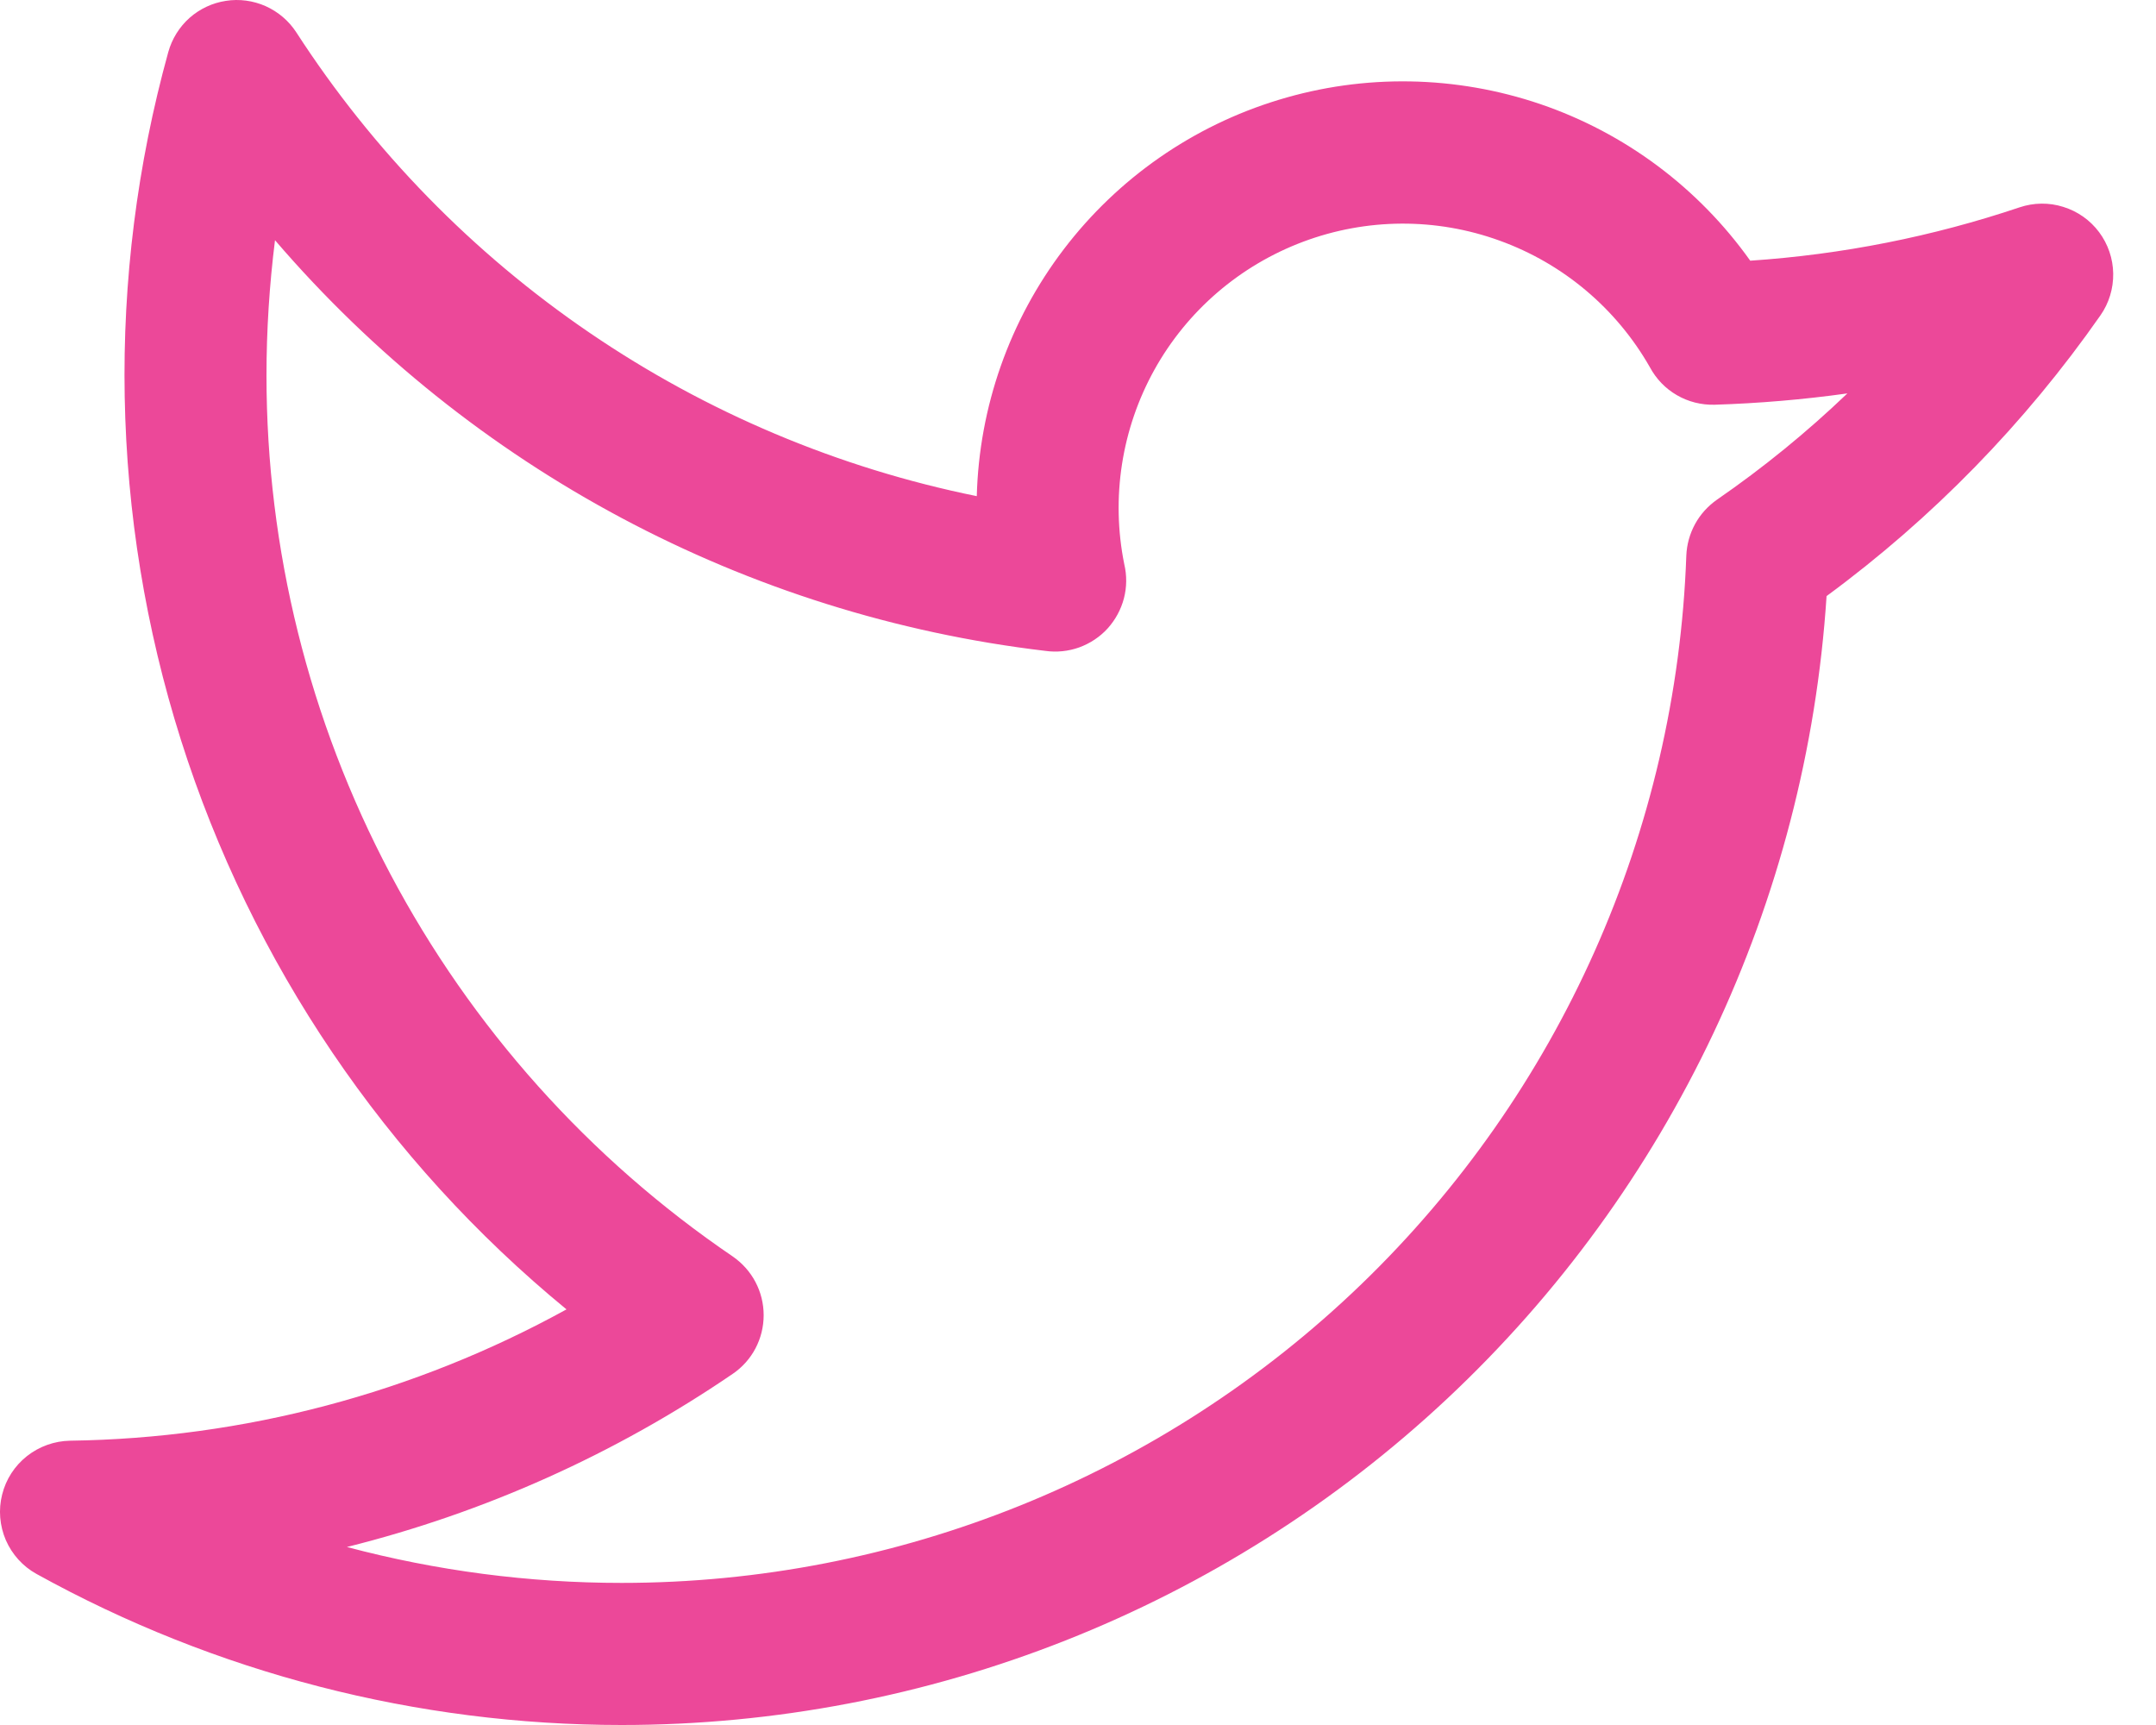
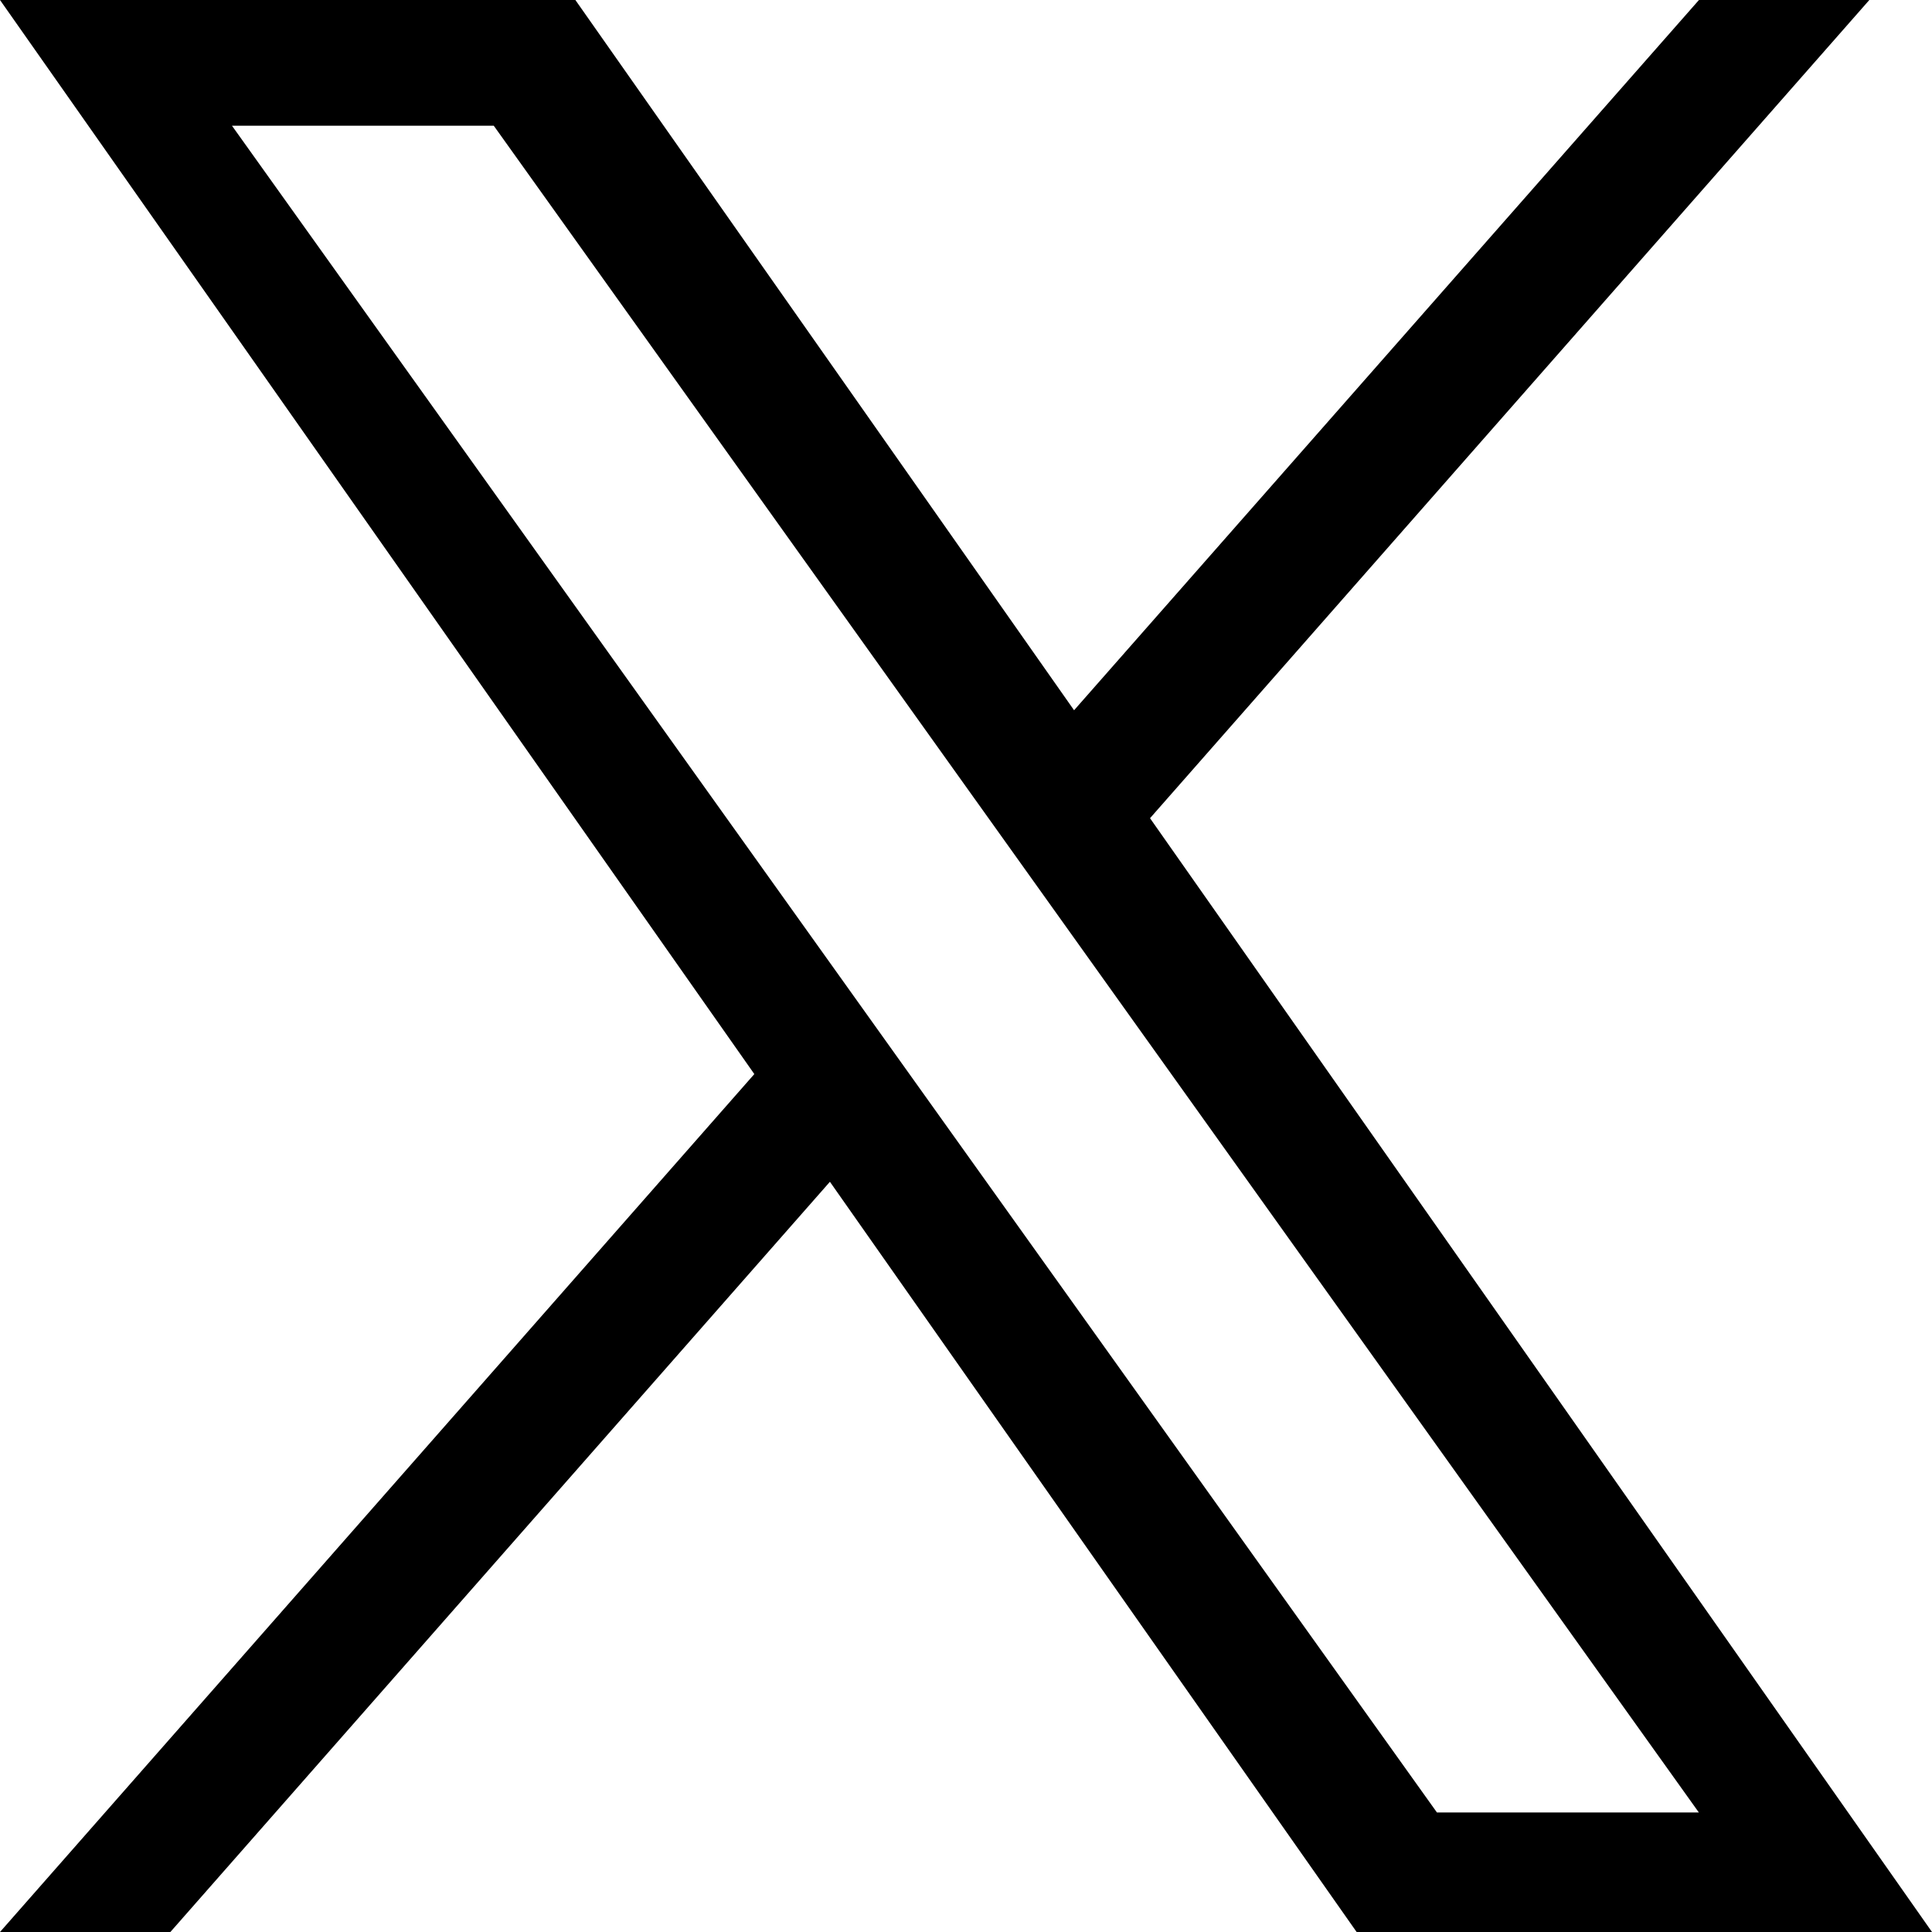
- <svg xmlns="http://www.w3.org/2000/svg" width="20" height="16" viewBox="0 0 20 16" fill="none">
-   <path d="M5.767 16C3.868 16 2 15.518 0.339 14.599C0.212 14.529 0.112 14.418 0.054 14.285C-0.003 14.152 -0.016 14.003 0.02 13.862C0.055 13.721 0.136 13.596 0.25 13.506C0.364 13.416 0.504 13.366 0.649 13.363C2.261 13.341 3.843 12.922 5.255 12.145C3.577 10.767 2.334 8.932 1.678 6.862C1.023 4.792 0.982 2.576 1.561 0.483C1.595 0.361 1.663 0.251 1.758 0.166C1.853 0.082 1.97 0.027 2.095 0.008C2.22 -0.012 2.349 0.006 2.464 0.057C2.58 0.109 2.679 0.193 2.748 0.299C3.461 1.401 4.386 2.348 5.47 3.087C6.554 3.826 7.775 4.341 9.061 4.602C9.083 3.773 9.365 2.972 9.868 2.312C10.371 1.652 11.068 1.167 11.862 0.926C12.655 0.684 13.505 0.699 14.29 0.966C15.075 1.234 15.755 1.742 16.236 2.418C17.086 2.361 17.926 2.195 18.735 1.923C18.866 1.879 19.008 1.877 19.14 1.919C19.273 1.96 19.389 2.042 19.472 2.153C19.555 2.264 19.601 2.399 19.603 2.537C19.605 2.676 19.564 2.812 19.484 2.926C18.785 3.926 17.927 4.806 16.944 5.529C16.759 8.367 15.5 11.028 13.425 12.973C11.349 14.918 8.611 16 5.767 16ZM3.218 14.349C4.05 14.57 4.906 14.682 5.767 14.682C8.326 14.682 10.786 13.689 12.628 11.912C14.47 10.135 15.551 7.712 15.643 5.154C15.647 5.051 15.675 4.951 15.724 4.861C15.773 4.771 15.843 4.694 15.927 4.635C16.356 4.339 16.761 4.009 17.137 3.649C16.729 3.706 16.317 3.741 15.905 3.754C15.783 3.757 15.661 3.727 15.555 3.665C15.449 3.604 15.363 3.514 15.305 3.406C14.995 2.862 14.501 2.445 13.911 2.232C13.322 2.018 12.676 2.022 12.089 2.242C11.502 2.462 11.012 2.883 10.708 3.431C10.404 3.979 10.305 4.618 10.429 5.232C10.454 5.337 10.453 5.446 10.426 5.55C10.399 5.653 10.347 5.749 10.275 5.829C10.203 5.908 10.112 5.968 10.011 6.005C9.91 6.041 9.802 6.052 9.696 6.037C6.921 5.708 4.371 4.348 2.551 2.228C2.499 2.644 2.472 3.063 2.472 3.482C2.472 5.093 2.866 6.68 3.62 8.105C4.374 9.529 5.464 10.748 6.797 11.654C6.885 11.715 6.958 11.796 7.008 11.891C7.058 11.986 7.084 12.091 7.084 12.199C7.084 12.306 7.058 12.412 7.008 12.507C6.958 12.602 6.885 12.683 6.797 12.743C5.708 13.486 4.497 14.03 3.218 14.349Z" fill="#EC4899" />
+ <svg xmlns="http://www.w3.org/2000/svg" width="16" height="16" viewBox="0 0 16 16" fill="none">
+   <path d="M9.524 6.776L15.481 0H14.07L8.895 5.882L4.765 0H0L6.247 8.895L0 16H1.411L6.873 9.787L11.235 16H16M1.921 1.041H4.089L14.069 15.01H11.9" fill="black" />
</svg>
